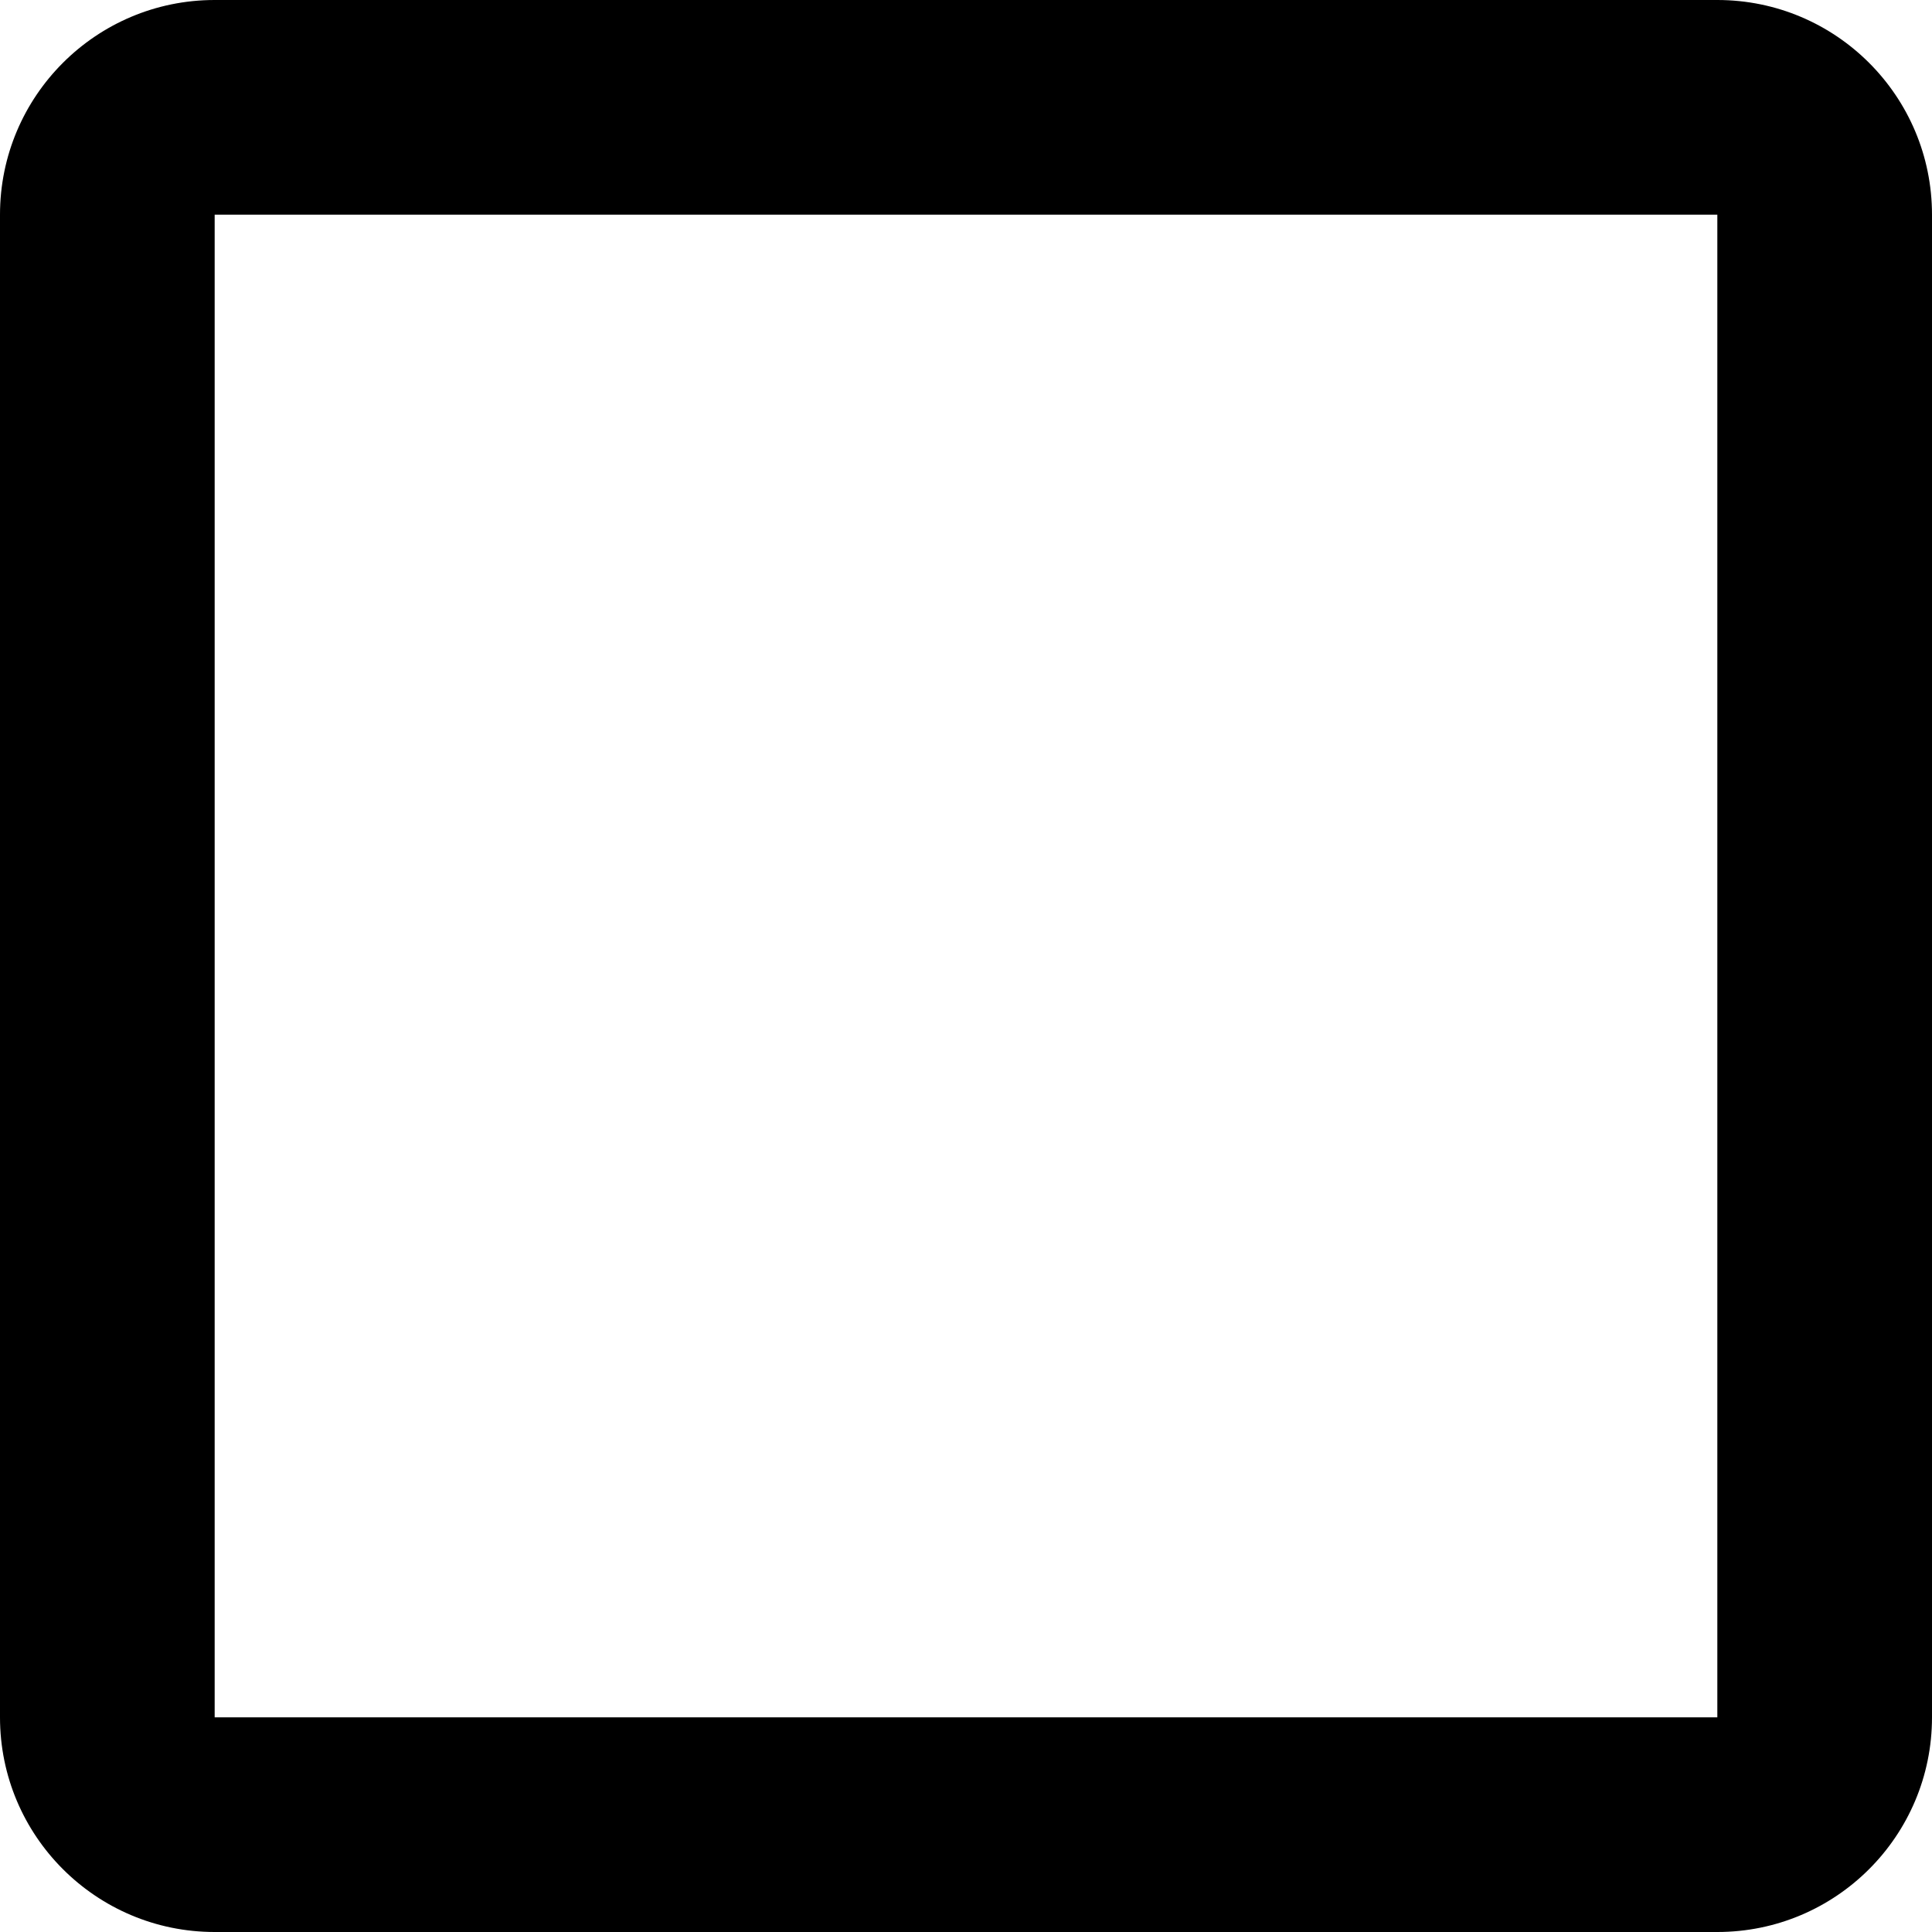
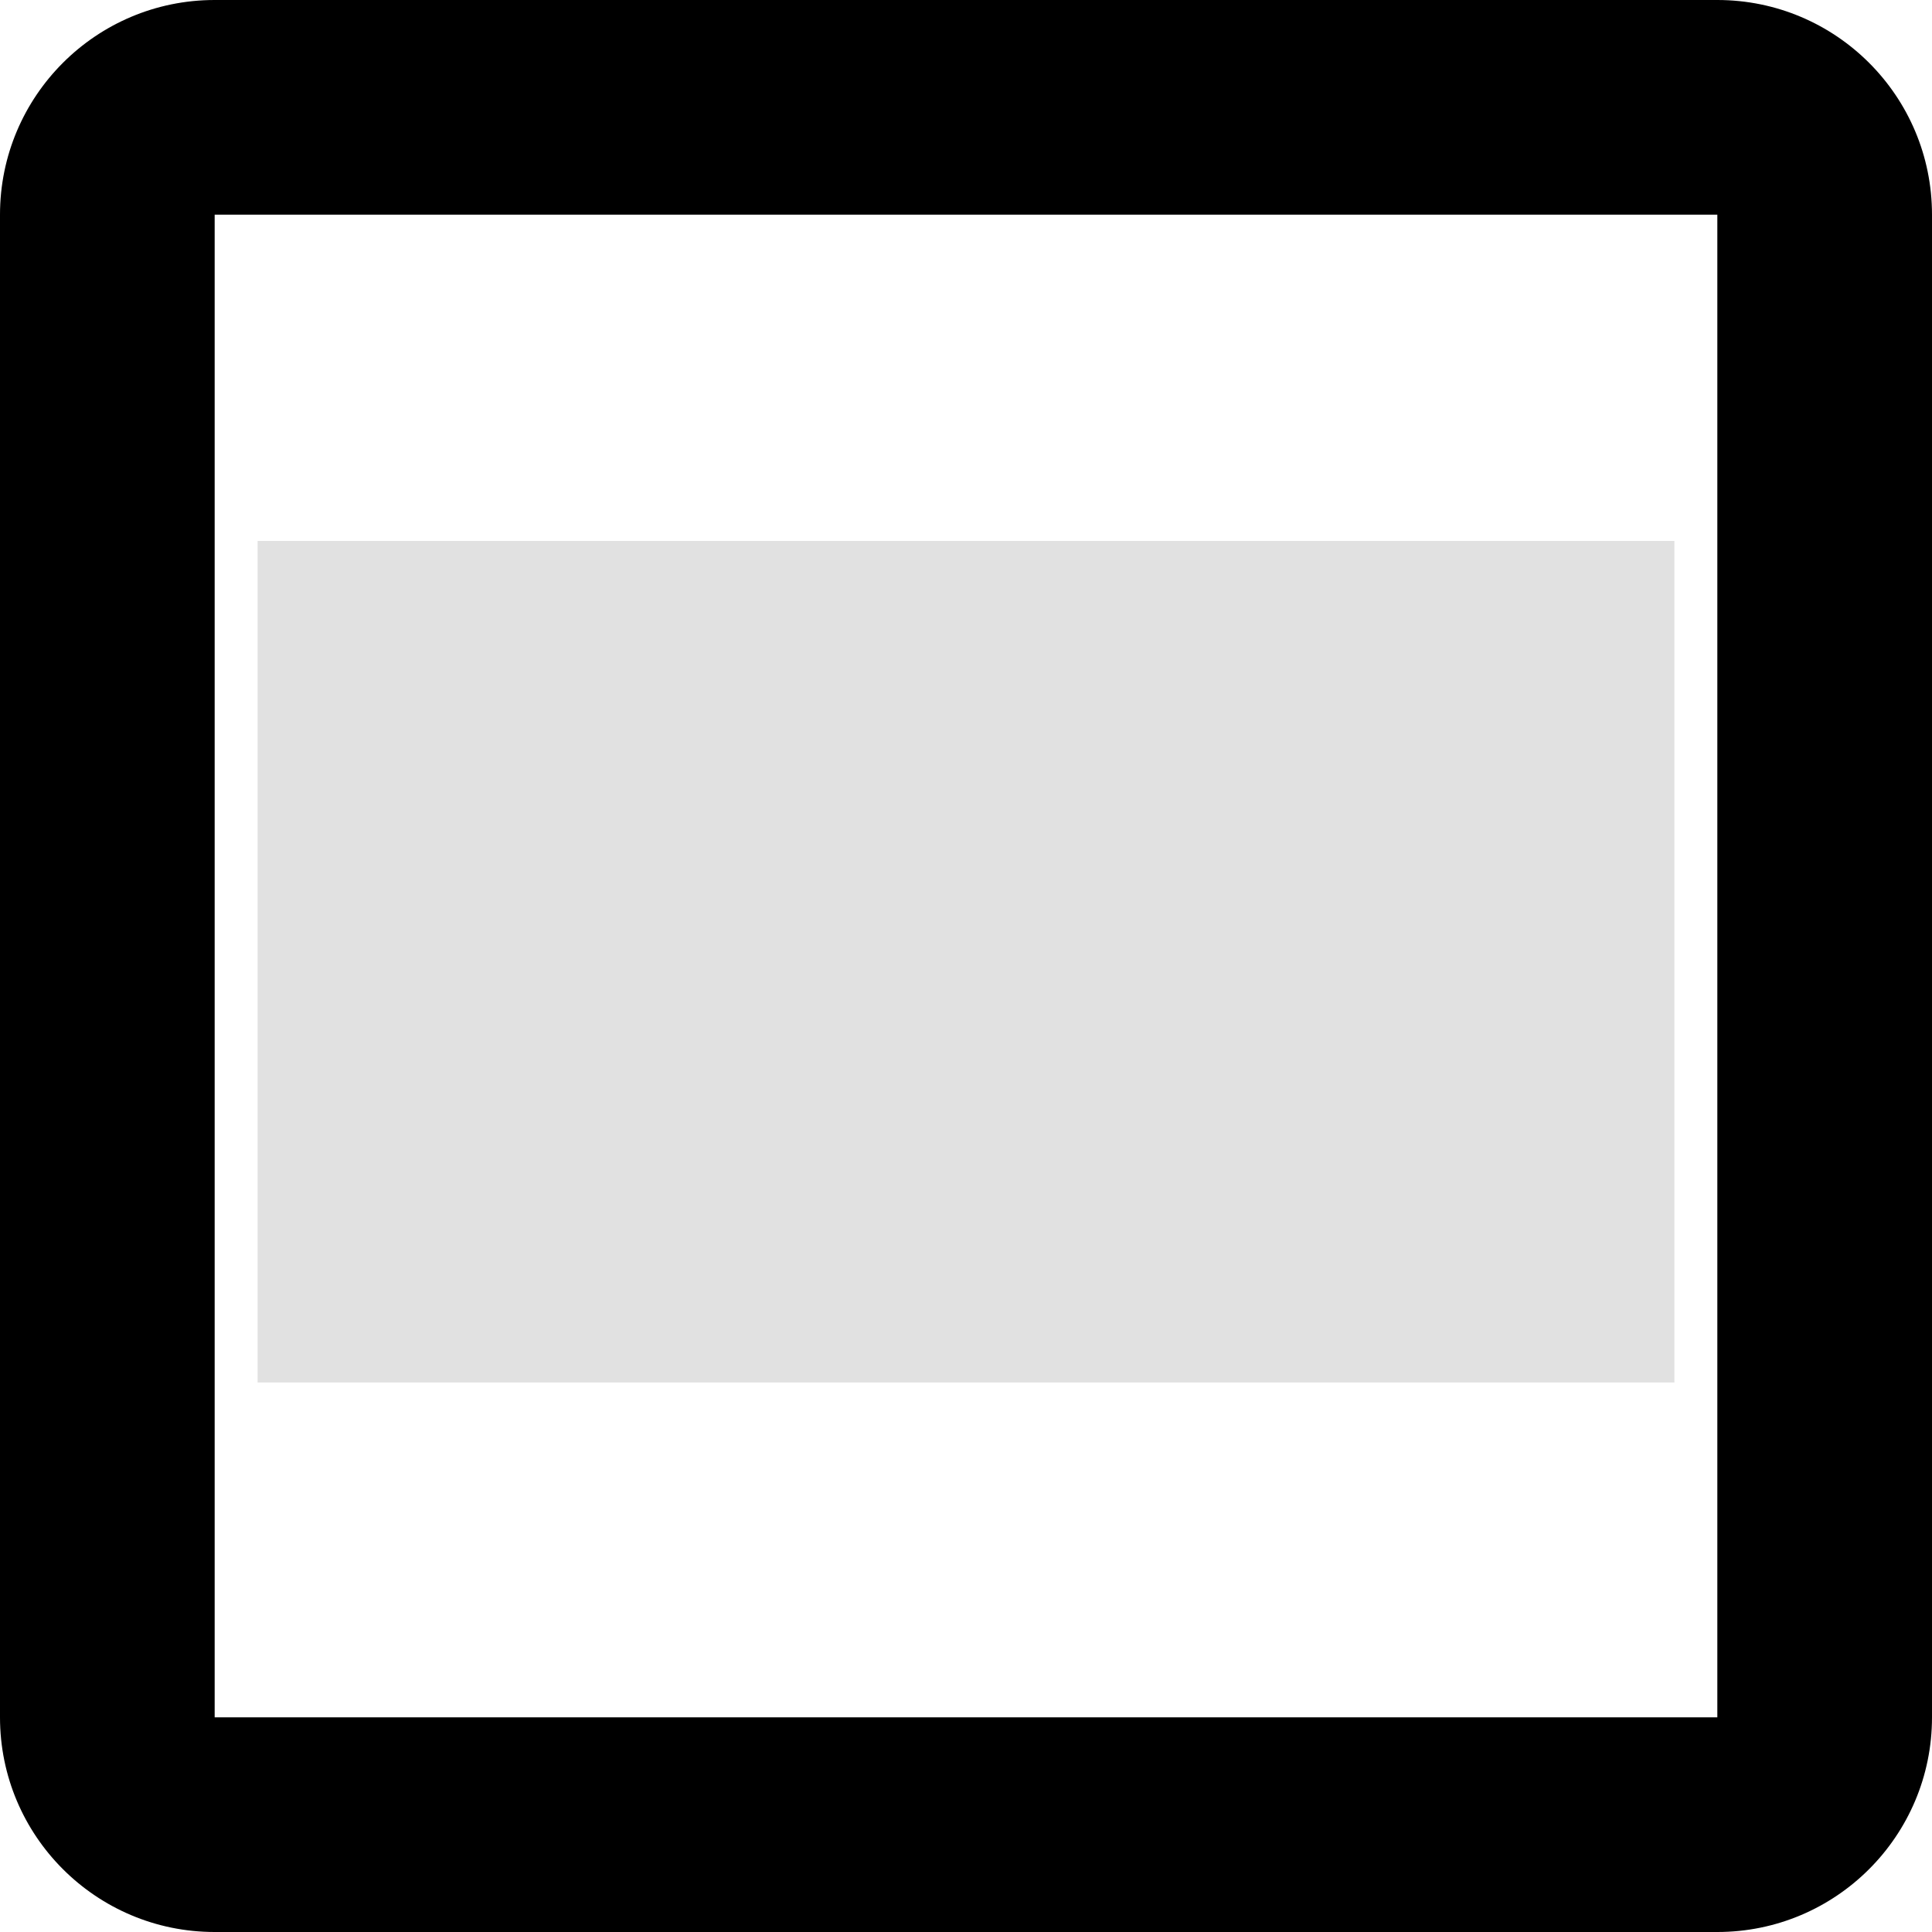
<svg xmlns="http://www.w3.org/2000/svg" viewBox="0 0 225 225">
  <rect id="lineColor" x="0" y="0" width="225" rx="25" ry="25" height="225" fill="rgb(0, 0, 0)" />
  <rect x="25" y="25" width="175" height="175" fill="rgb(255, 255, 255)" />
+   <rect id="symbolArea" x="30" y="63" width="165" height="98" fill="#e1e1e1" />
</svg>
